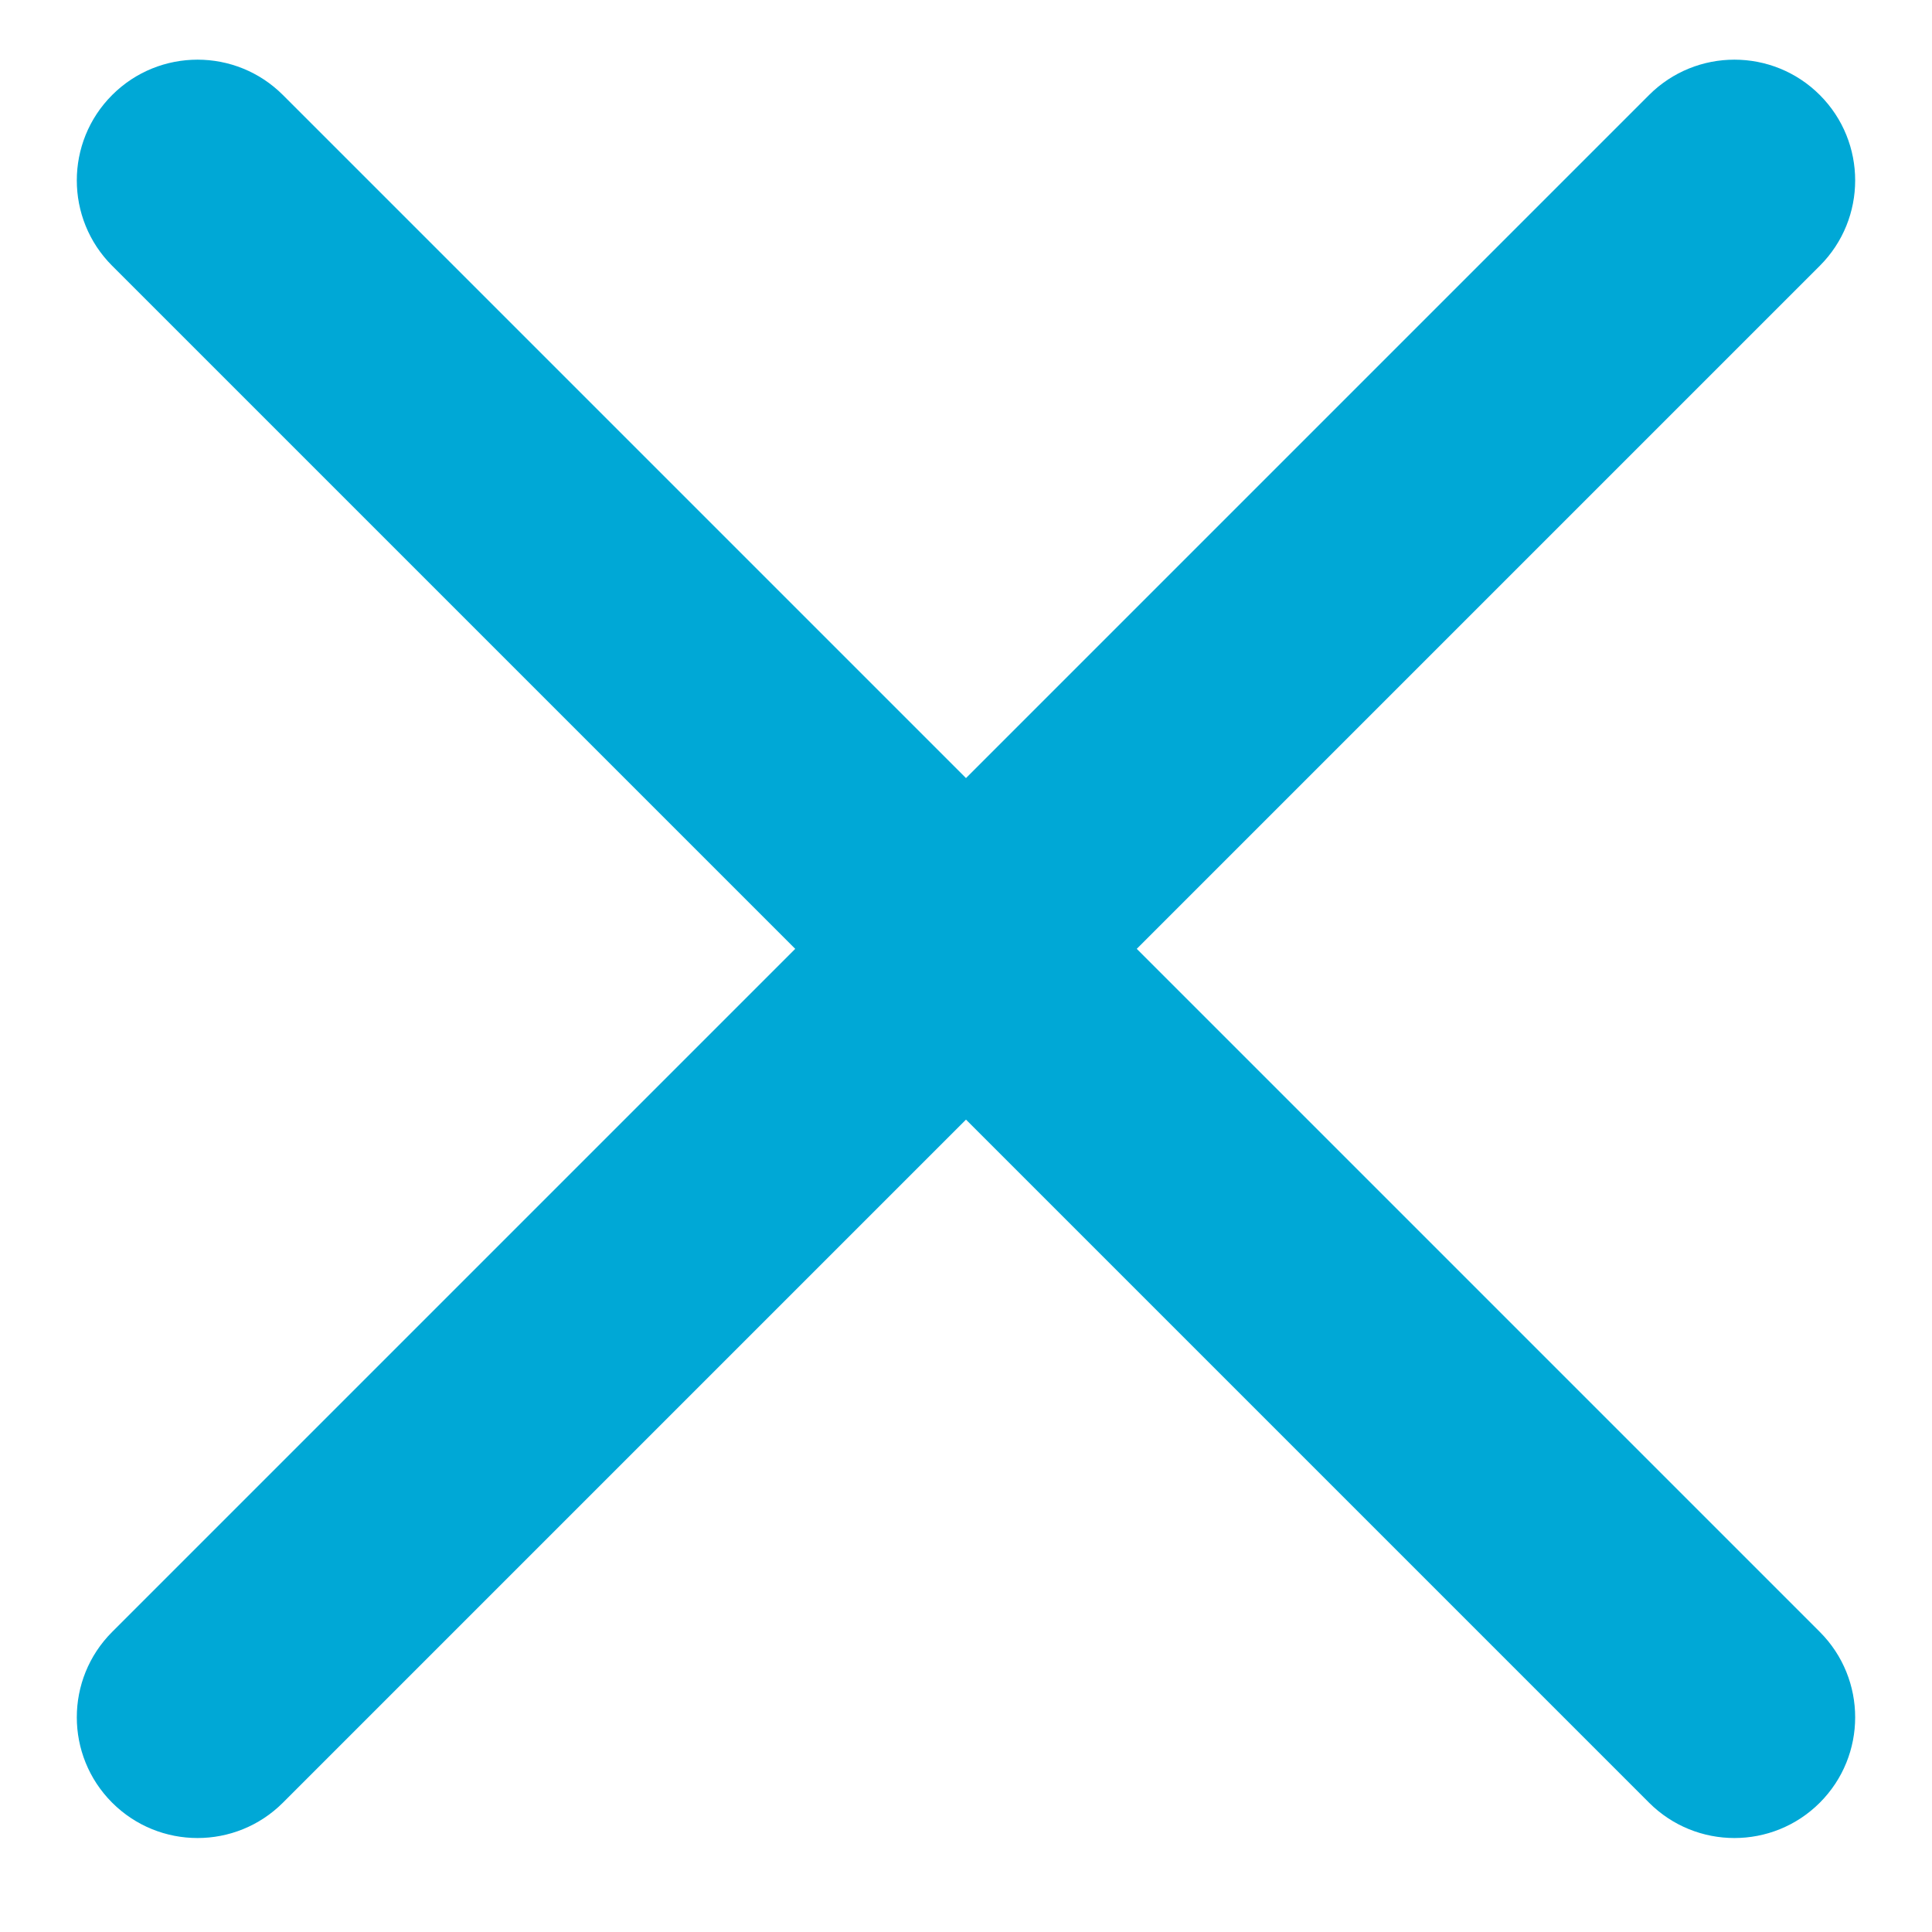
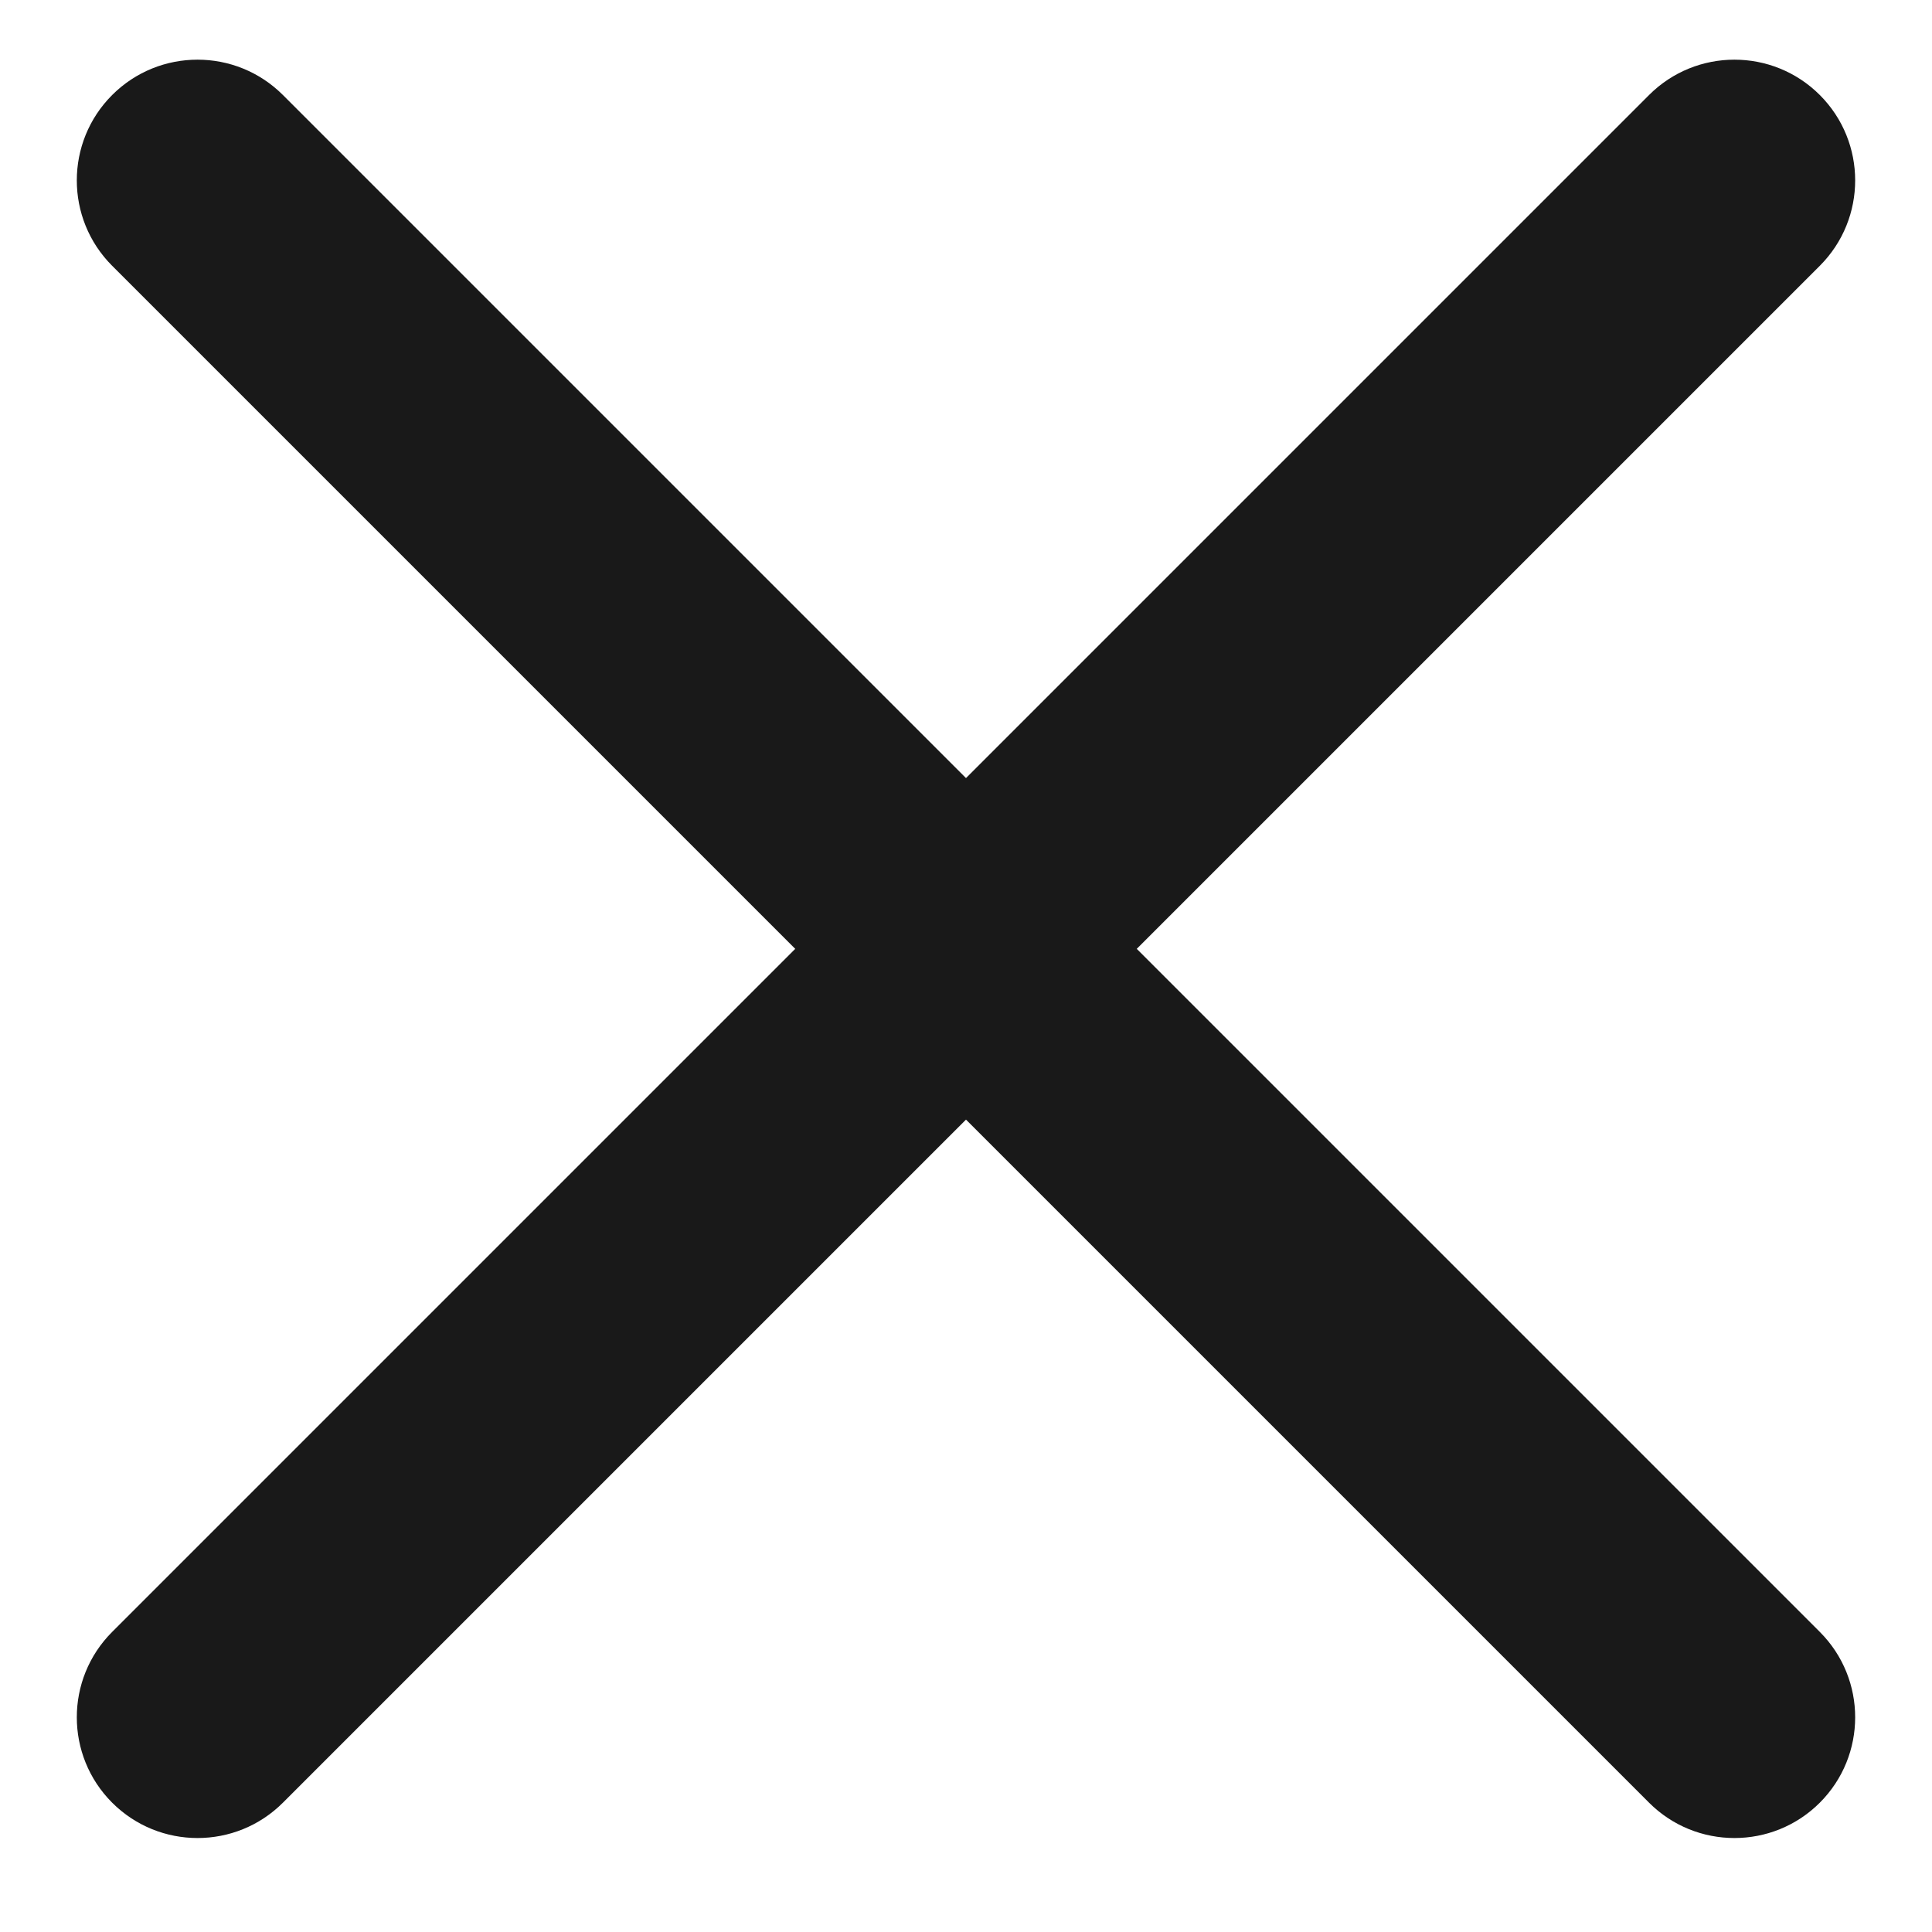
<svg xmlns="http://www.w3.org/2000/svg" width="16px" height="16px" viewBox="0 0 16 16" version="1.1">
  <g id="close.jsx" transform="translate(-7, -7)" fill-rule="nonzero">
-     <path fill="#00A8D6" d="M16,13.858 L24,13.858 C24.552,13.858 25,14.306 25,14.858 C25,15.41 24.552,15.858 24,15.858 L16,15.858 L16,23.858 C16,24.41 15.552,24.858 15,24.858 C14.448,24.858 14,24.41 14,23.858 L14,15.858 L6,15.858 C5.448,15.858 5,15.41 5,14.858 C5,14.306 5.448,13.858 6,13.858 L14,13.858 L14,5.858 C14,5.306 14.448,4.858 15,4.858 C15.552,4.858 16,5.306 16,5.858 L16,13.858 Z" id="path-1" transform="translate(15, 14.85786) rotate(45) translate(-15, -14.85786) " />
+     <path fill="#191919" d="M16,13.858 L24,13.858 C24.552,13.858 25,14.306 25,14.858 C25,15.41 24.552,15.858 24,15.858 L16,15.858 L16,23.858 C16,24.41 15.552,24.858 15,24.858 C14.448,24.858 14,24.41 14,23.858 L14,15.858 L6,15.858 C5.448,15.858 5,15.41 5,14.858 C5,14.306 5.448,13.858 6,13.858 L14,13.858 L14,5.858 C14,5.306 14.448,4.858 15,4.858 C15.552,4.858 16,5.306 16,5.858 L16,13.858 Z" id="path-1" transform="translate(15, 14.85786) rotate(45) translate(-15, -14.85786) " />
  </g>
</svg>
